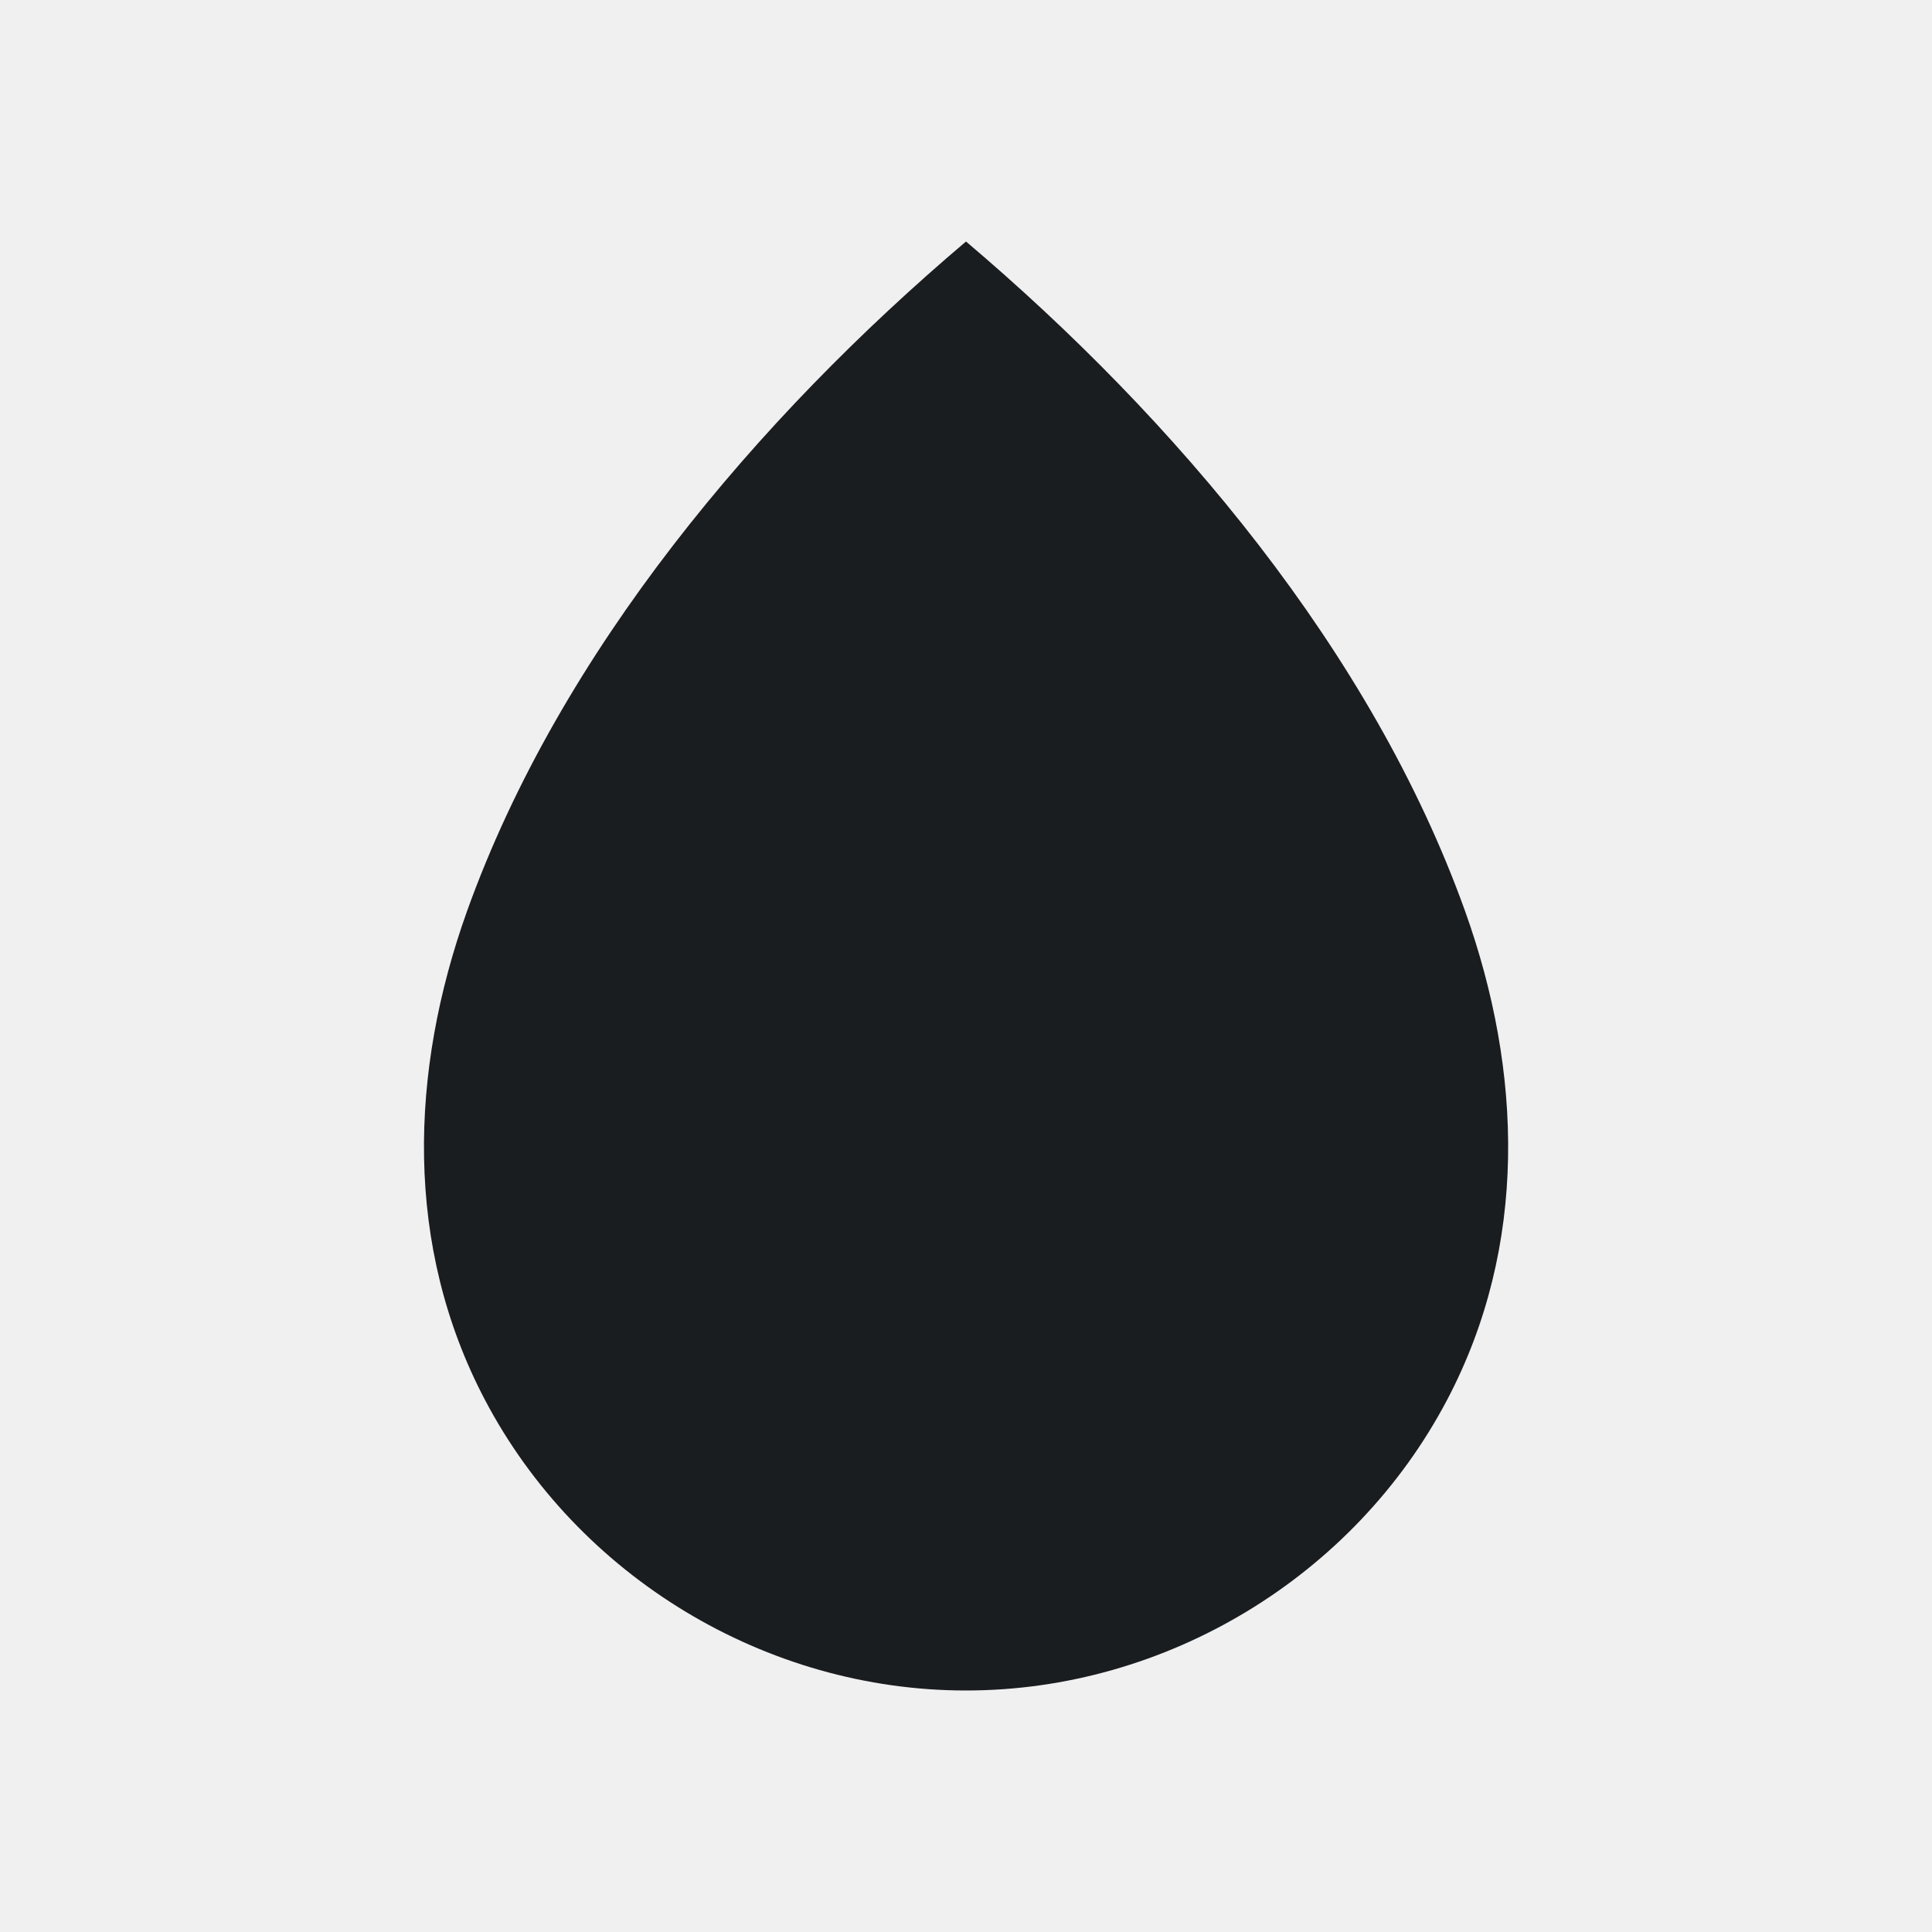
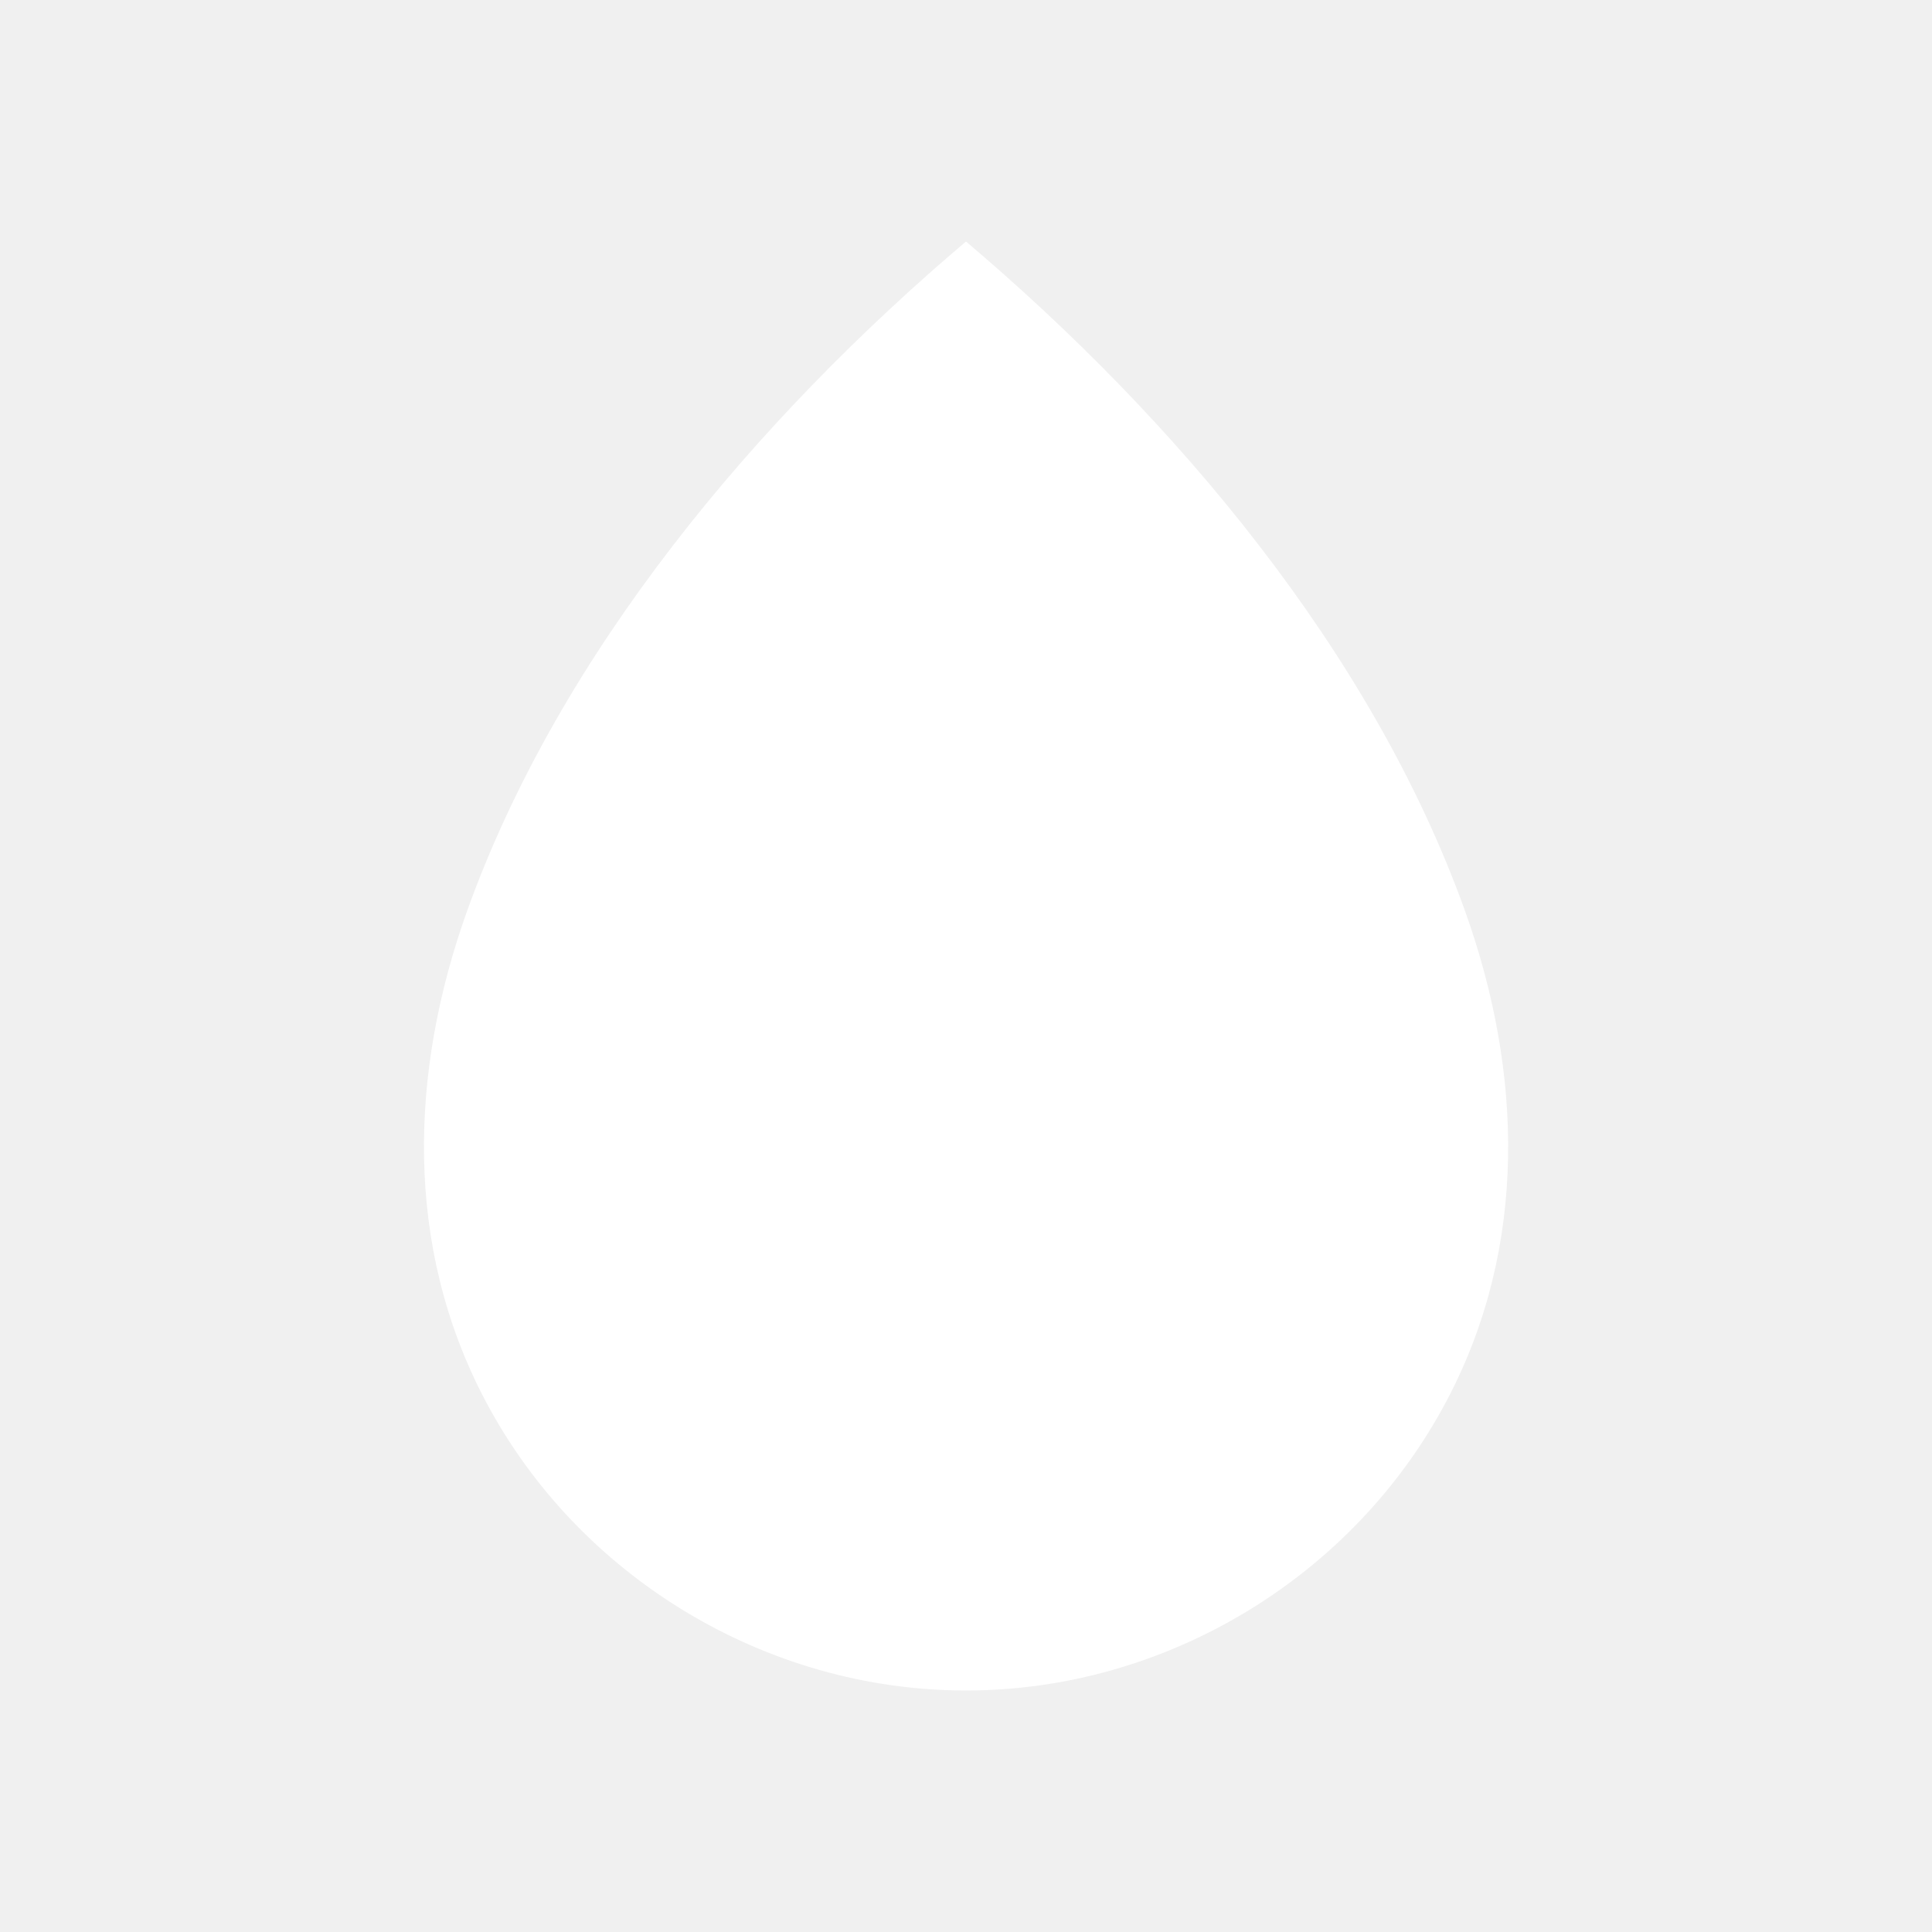
<svg xmlns="http://www.w3.org/2000/svg" viewBox="0 0 16 16" id="svg2" version="1.1">
  <defs id="defs8">
    <linearGradient id="1">
      <stop stop-color="#289bf7" id="stop19" />
      <stop offset="1" stop-color="#71b9f1" id="stop21" />
    </linearGradient>
  </defs>
-   <path style="fill:#1A1D20;fill-opacity:1;stroke:none;stroke-width:0.6;stroke-linecap:round;stroke-linejoin:round;stroke-miterlimit:4;stroke-dasharray:none;stroke-opacity:0.805" d="M 12.133,7.545 C 11.362,5.395 9.729,3.465 8,2 6.271,3.465 4.639,5.395 3.868,7.545 c -0.476,1.329 -0.523,2.772 0.148,4.048 C 4.787,13.059 6.343,14 8,14 9.657,14 11.213,13.059 11.985,11.592 12.656,10.317 12.609,8.874 12.133,7.545 Z" id="path4276-3" />
+   <path style="fill:#ffffff;fill-opacity:1;stroke:none;stroke-width:0.6;stroke-linecap:round;stroke-linejoin:round;stroke-miterlimit:4;stroke-dasharray:none;stroke-opacity:0.805" d="M 12.133,7.545 C 11.362,5.395 9.729,3.465 8,2 6.271,3.465 4.639,5.395 3.868,7.545 c -0.476,1.329 -0.523,2.772 0.148,4.048 C 4.787,13.059 6.343,14 8,14 9.657,14 11.213,13.059 11.985,11.592 12.656,10.317 12.609,8.874 12.133,7.545 Z" id="path4276-3" />
</svg>
